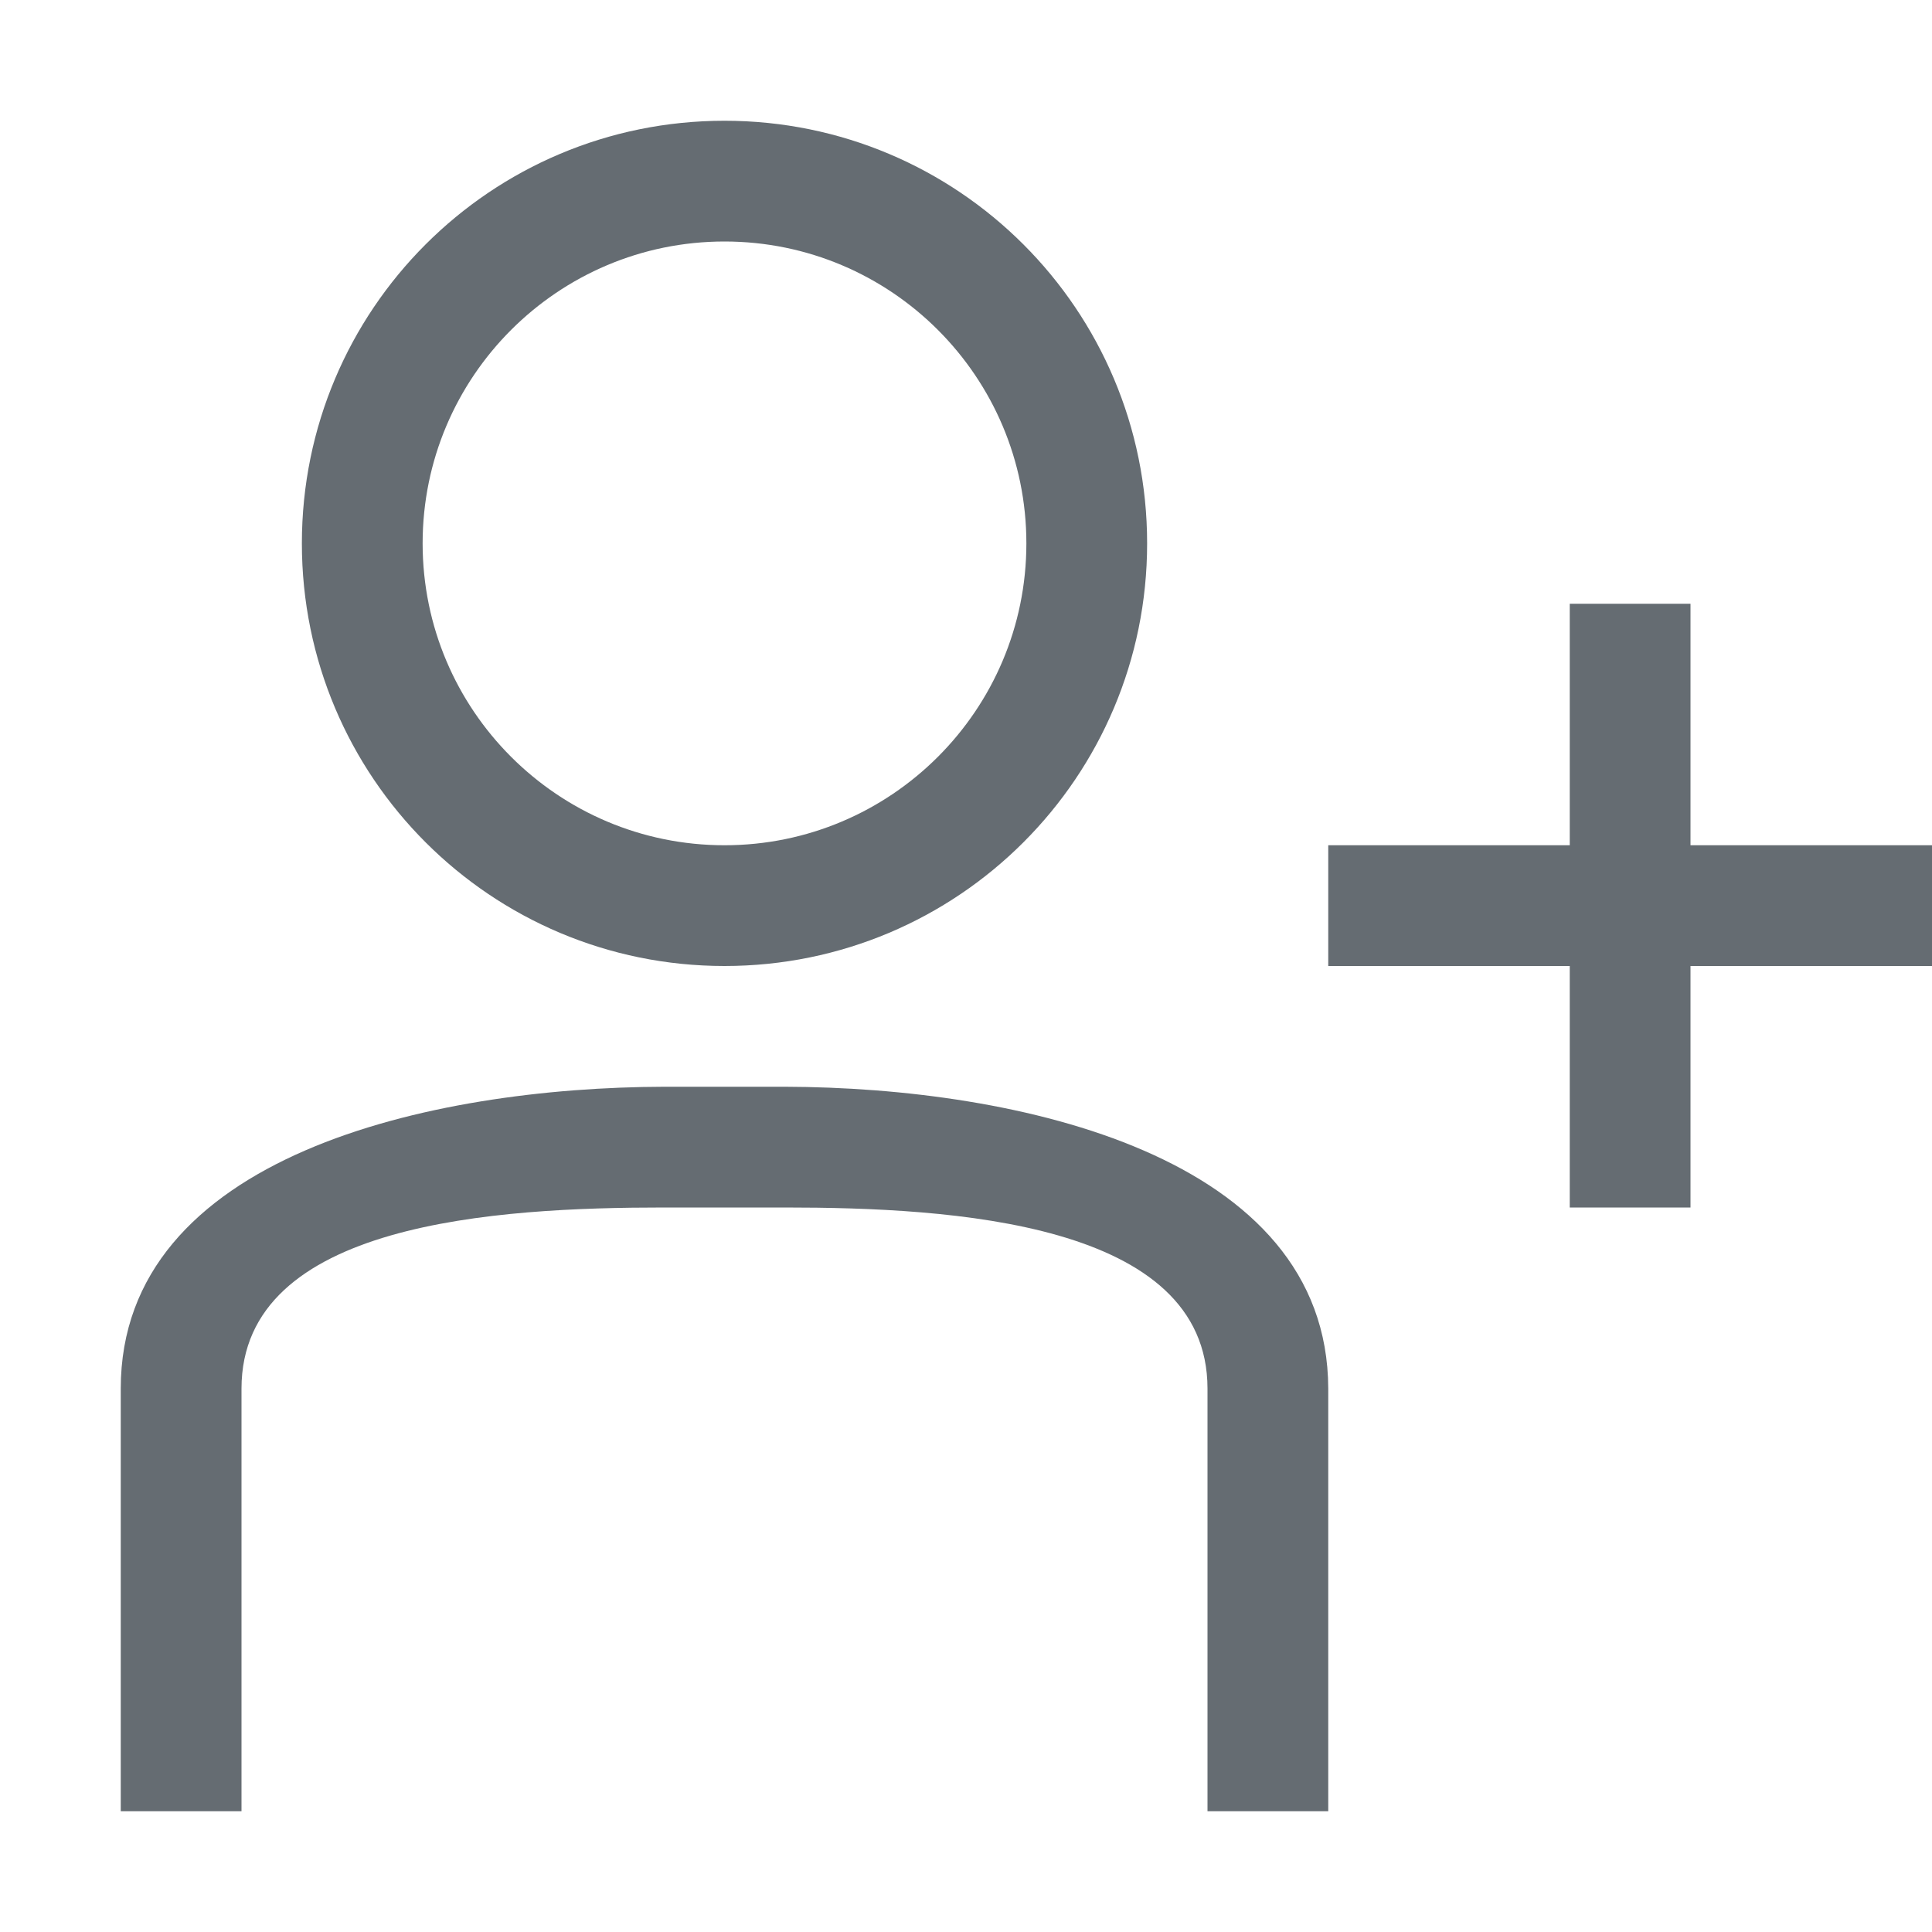
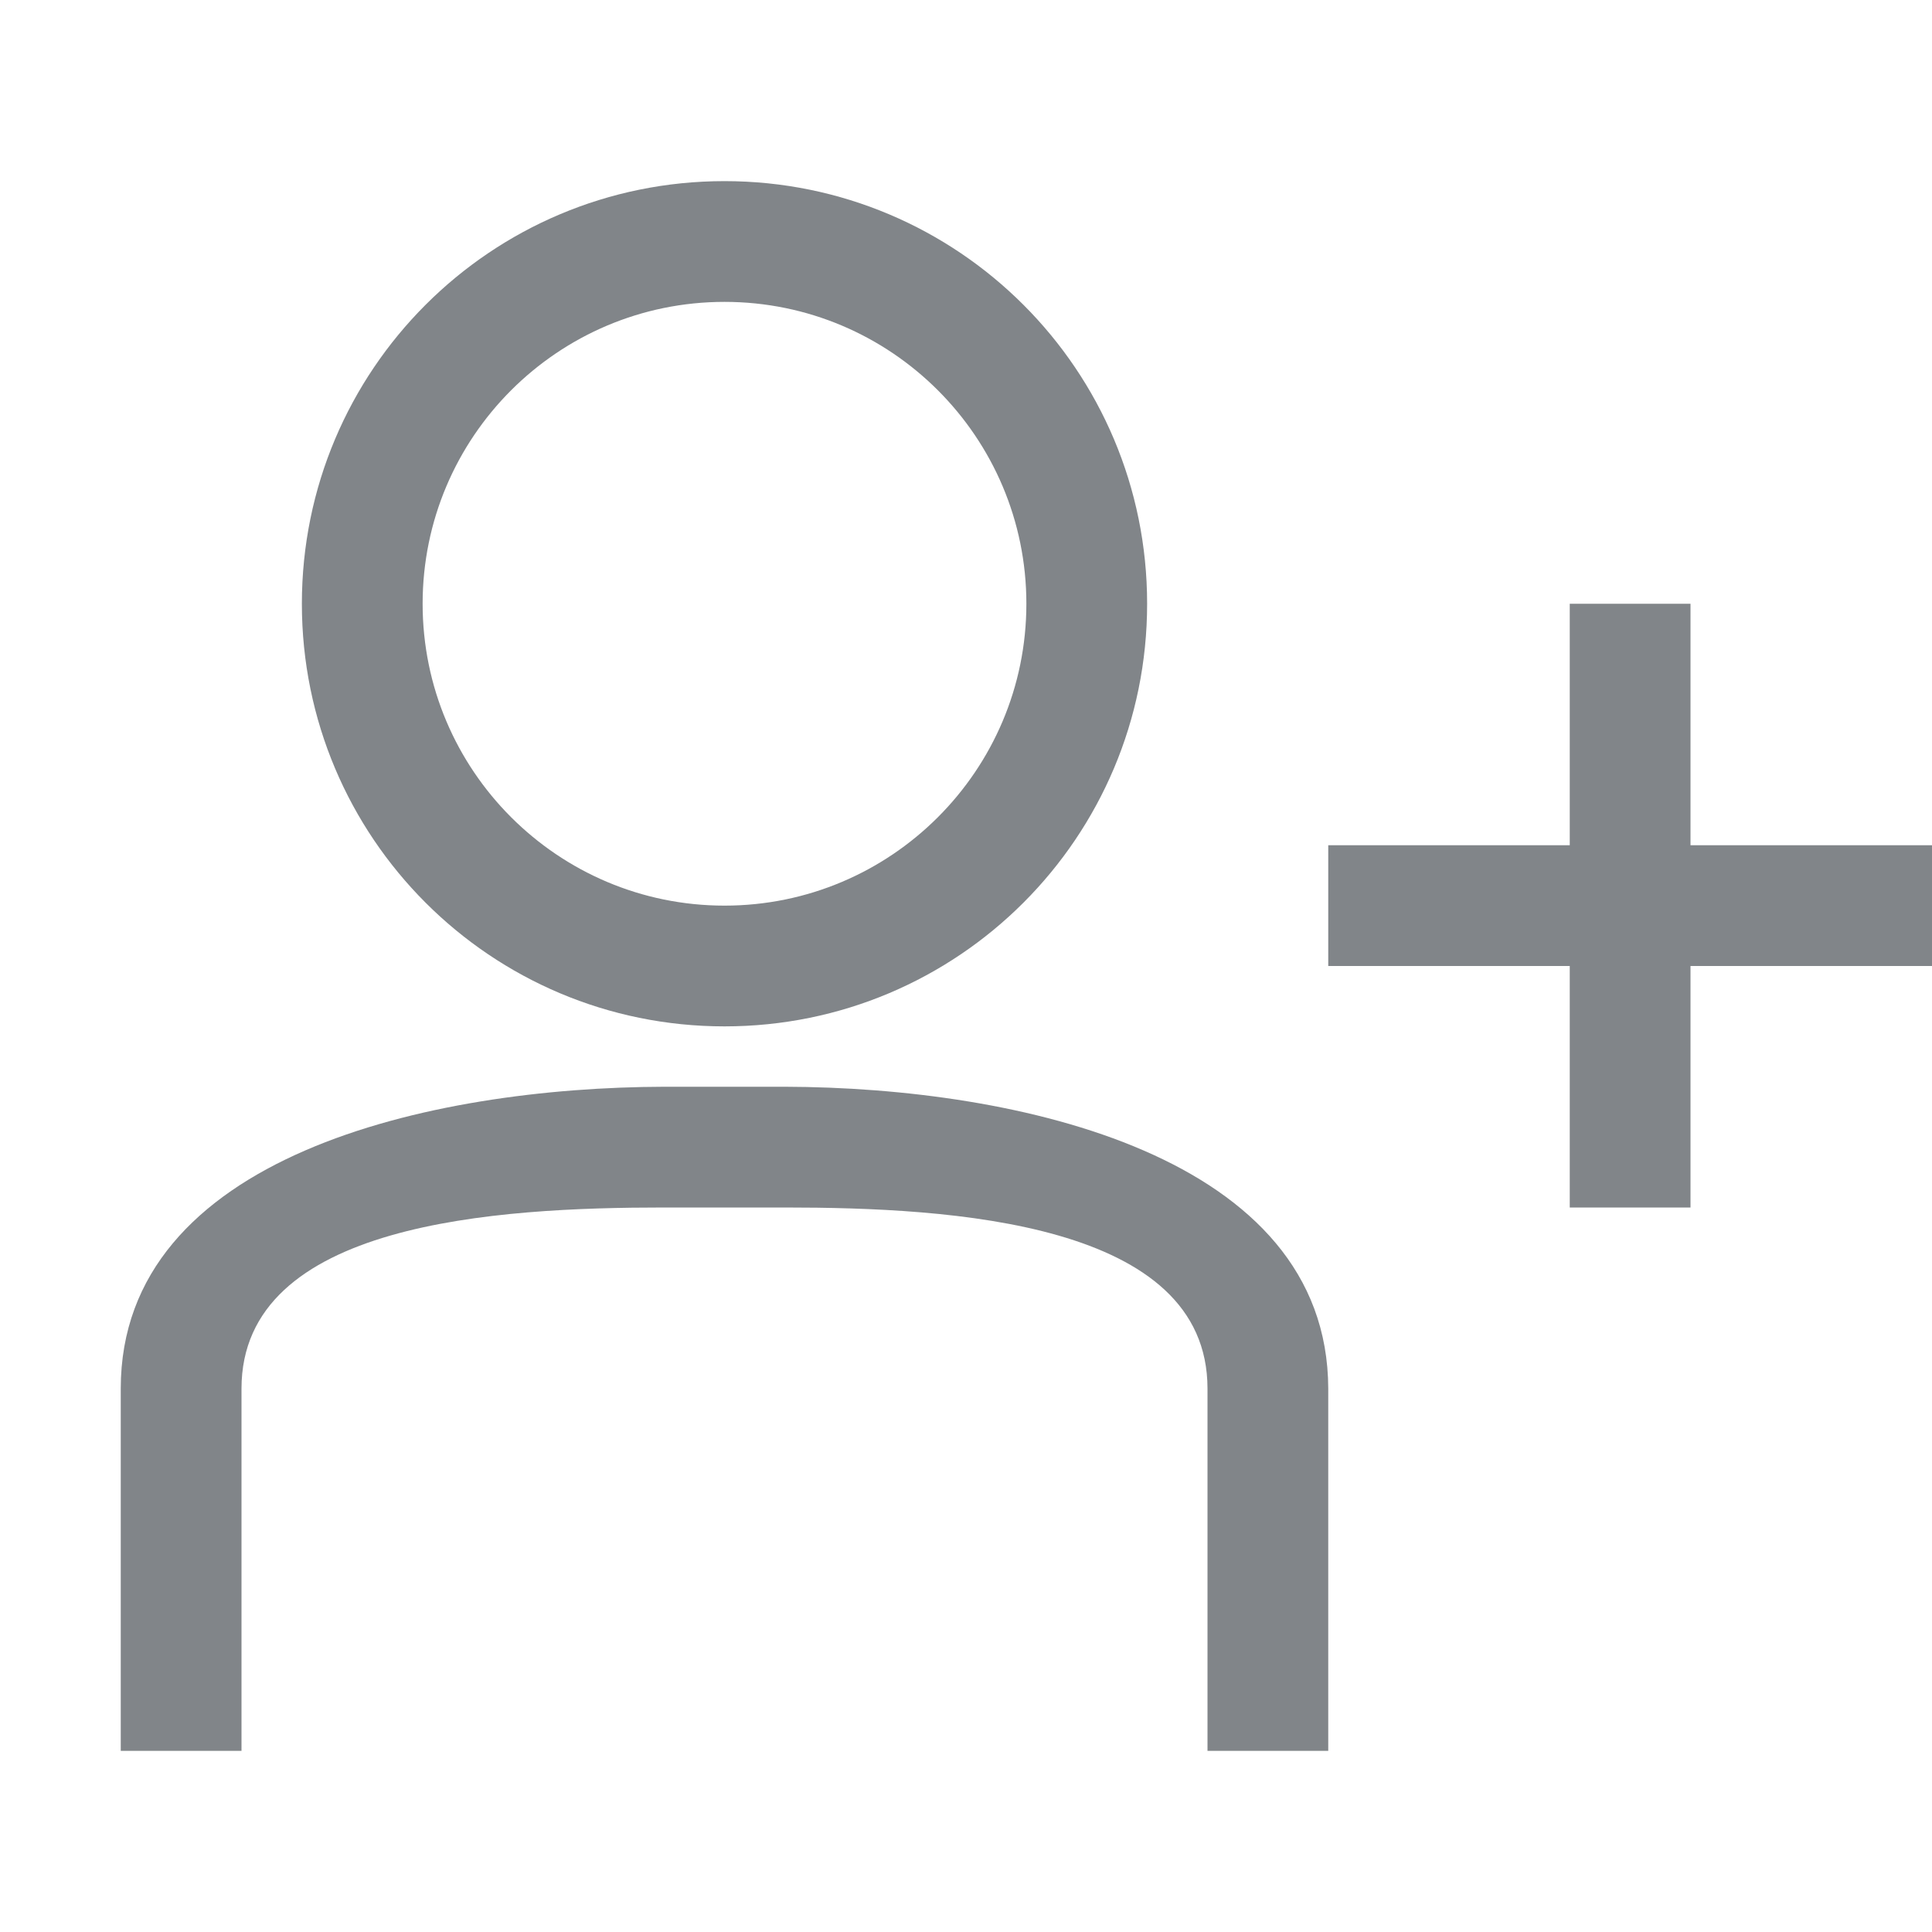
<svg xmlns="http://www.w3.org/2000/svg" width="32" height="32" viewBox="0 0 32 32" fill="none">
-   <path fill-rule="evenodd" clip-rule="evenodd" d="M12 4C14.76 4 17 6.24 17 9C17 11.76 14.76 14 12 14C9.24 14 7 11.76 7 9C7 6.24 9.24 4 12 4ZM12 2C8.13 2 5 5.13 5 9C5 12.87 8.13 16 12 16C15.87 16 19 12.87 19 9C19 5.13 15.87 2 12 2ZM22 30H20V23C20 20.24 15.76 20 13 20H11C8.24 20 4 20.24 4 23V30H2V23C2 19.14 7.14 18.01 11 18H13C16.86 18.01 21.99 19.14 22 23V30ZM28 14H32V16H28V20H26V16H22V14H26V10H28V14Z" fill="#656C72" />
+   <path fill-rule="evenodd" clip-rule="evenodd" d="M12 5C14.76 5 17 7.24 17 10C17 12.76 14.76 15 12 15C9.24 15 7 12.76 7 10C7 7.24 9.24 5 12 5ZM12 3C8.13 3 5 6.13 5 10C5 13.87 8.13 17 12 17C15.87 17 19 13.87 19 10C19 6.13 15.87 3 12 3ZM22 29H20V23C20 20.24 15.76 20 13 20H11C8.24 20 4 20.24 4 23V29H2V23C2 19.14 7.14 18.01 11 18H13C16.86 18.01 21.99 19.14 22 23V29ZM28 14H32V16H28V20H26V16H22V14H26V10H28V14Z" fill="#818589" />
</svg>
